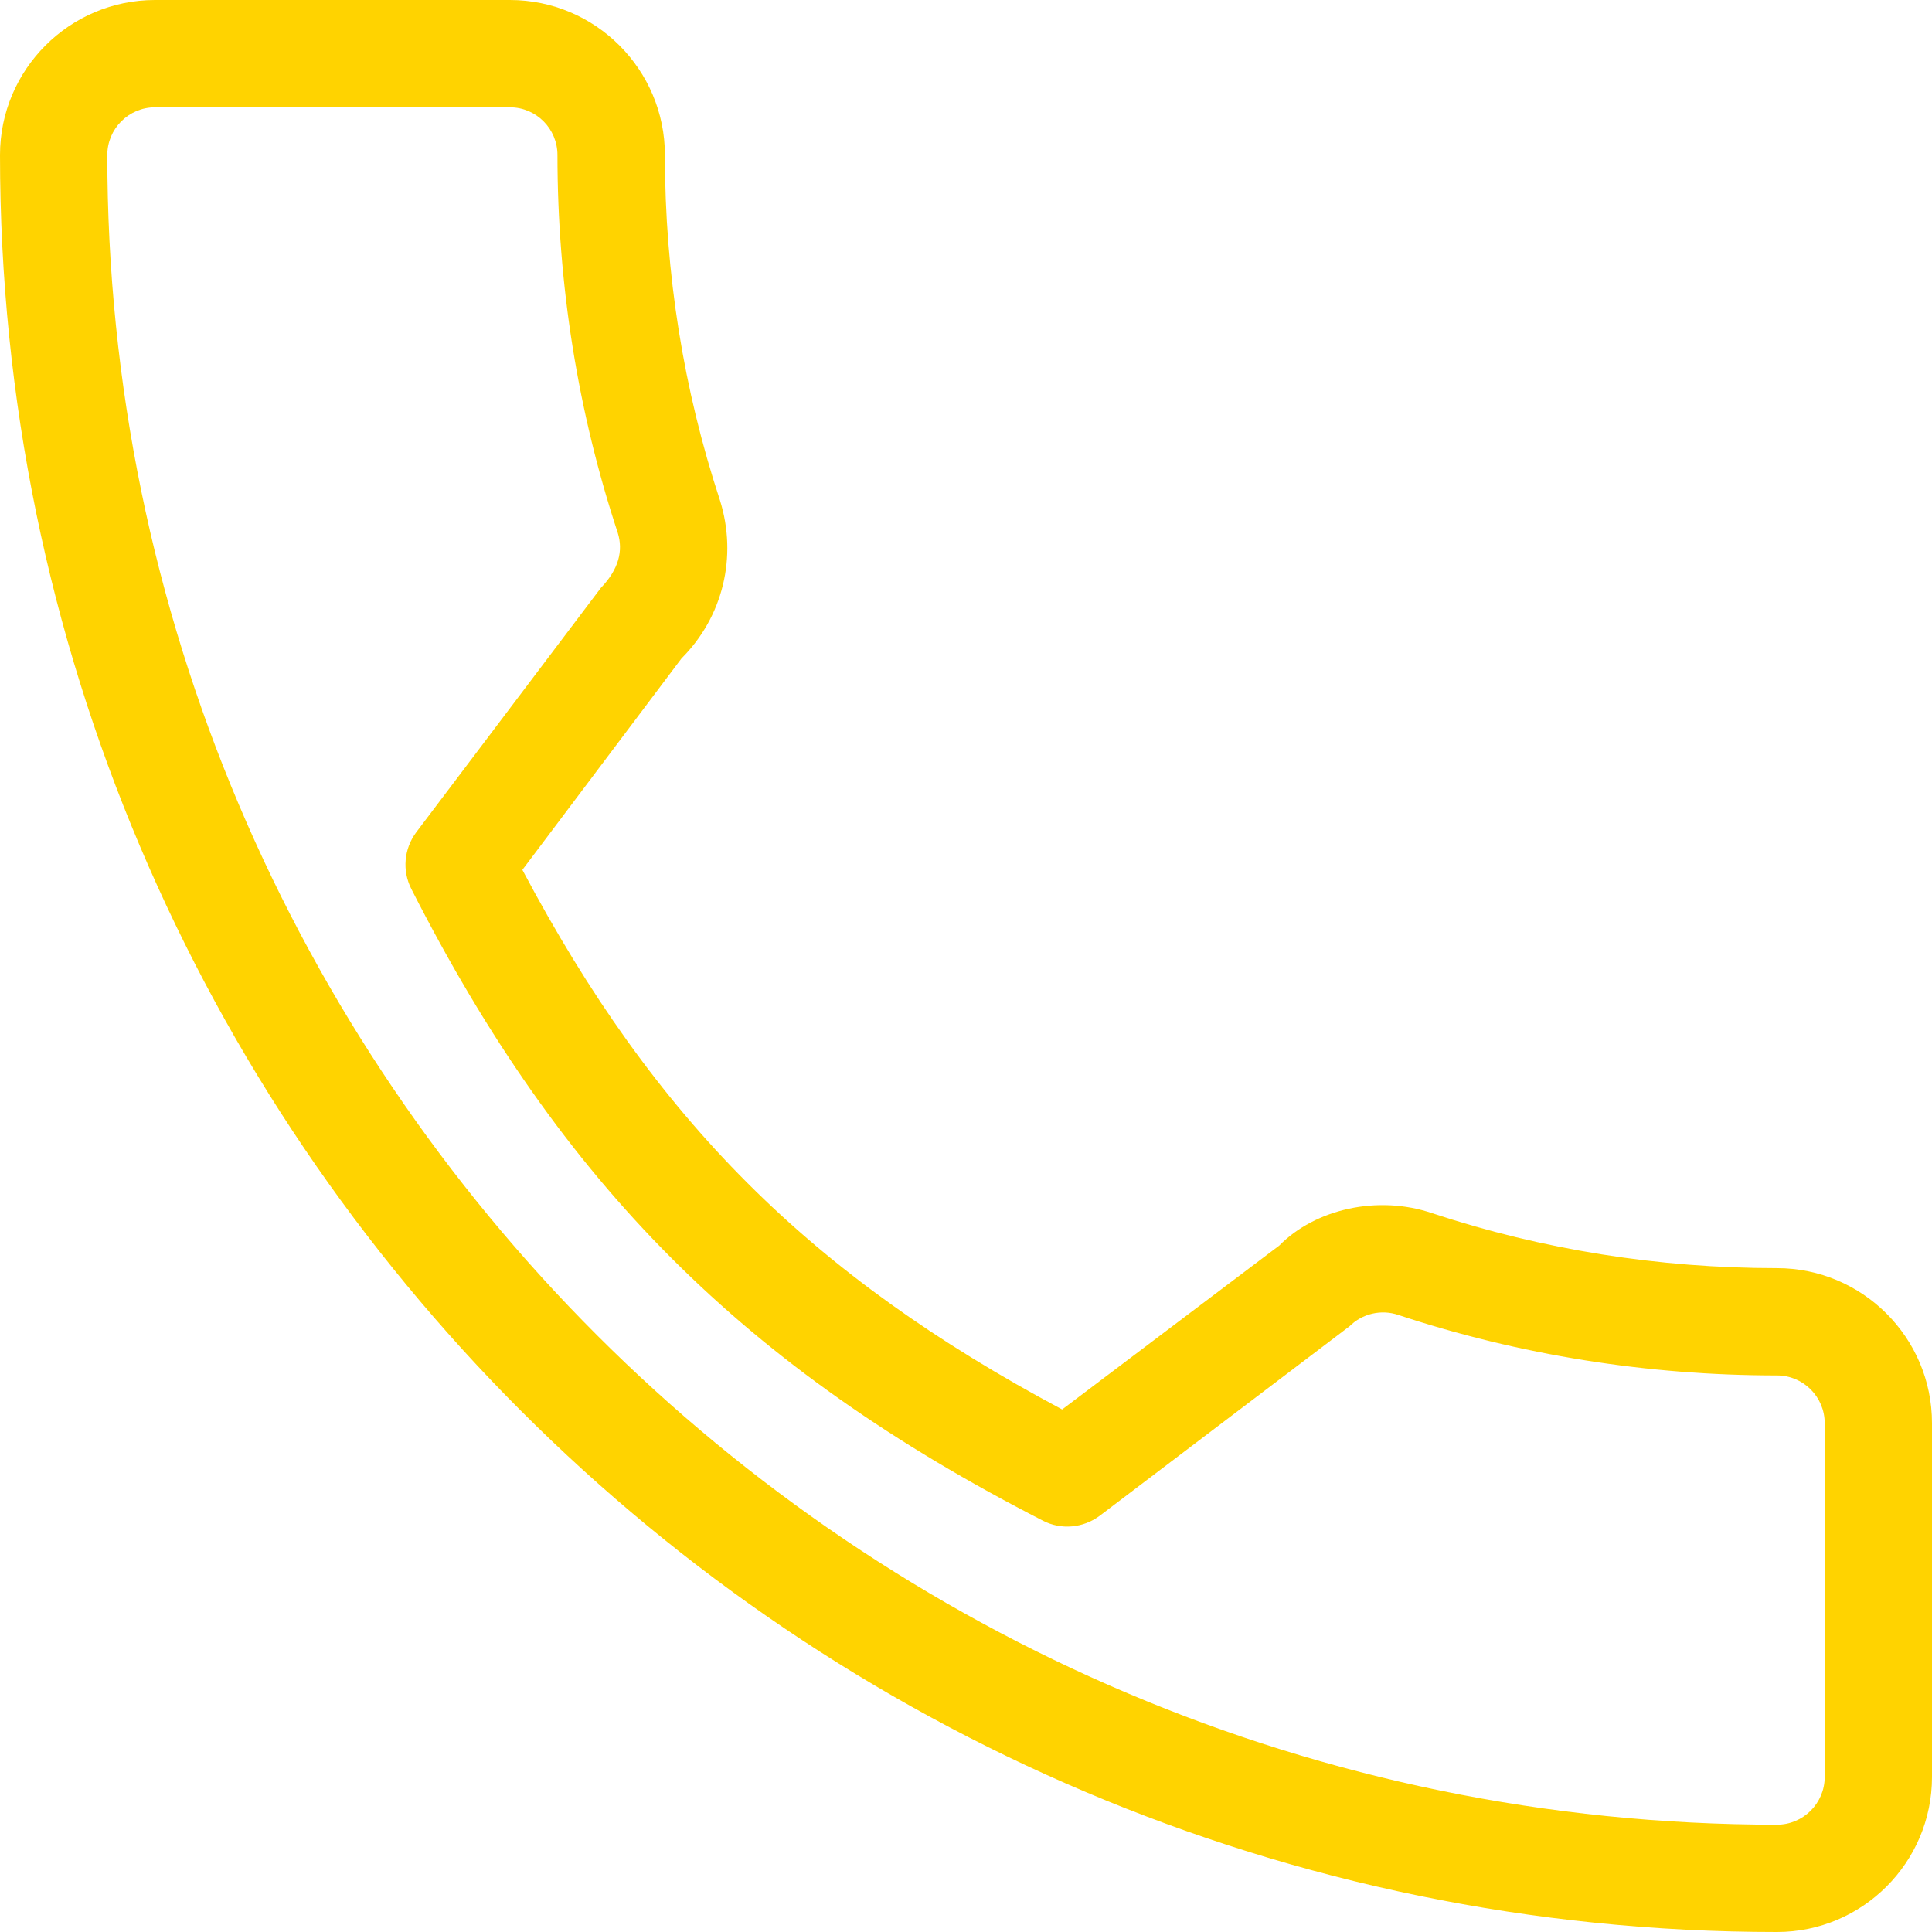
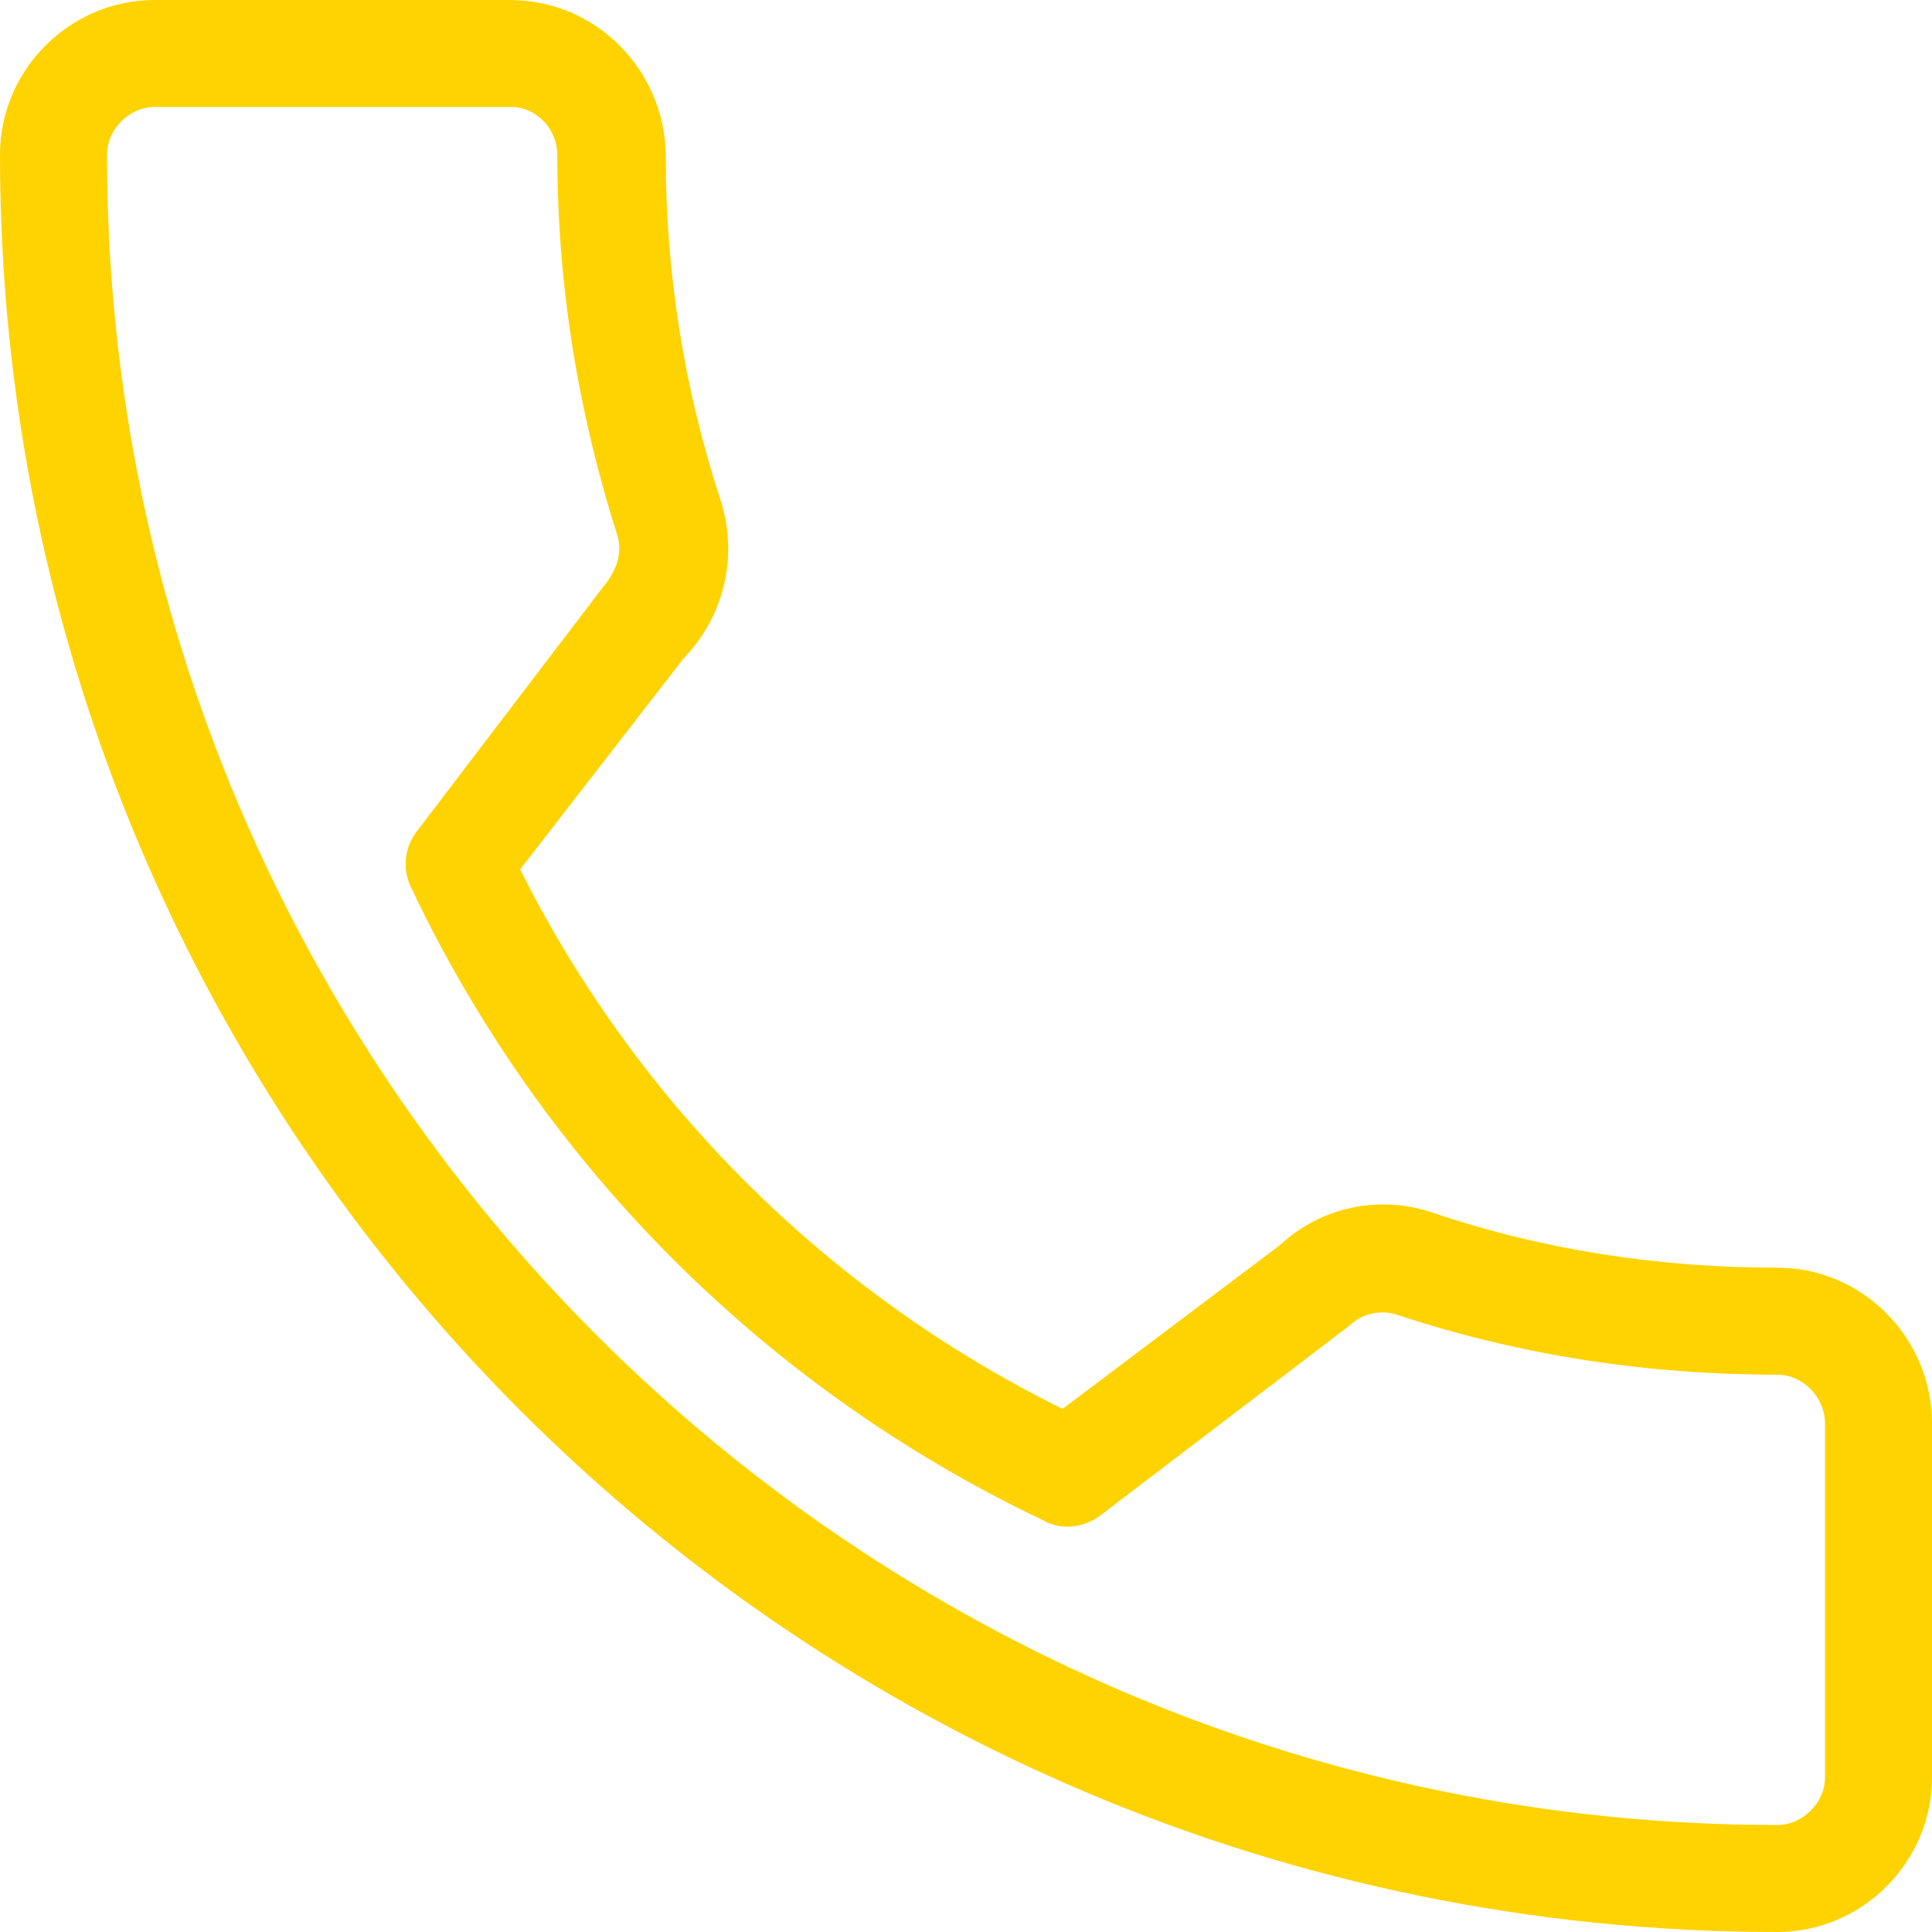
- <svg xmlns="http://www.w3.org/2000/svg" width="13" height="13" viewBox="0 0 13 13" fill="none">
-   <path d="M11.957 8.533C11.161 8.533 10.38 8.409 9.639 8.164C9.27 8.038 8.849 8.136 8.608 8.381L7.147 9.484C5.452 8.58 4.407 7.536 3.515 5.853L4.586 4.43C4.864 4.152 4.964 3.746 4.844 3.365C4.599 2.621 4.474 1.839 4.474 1.043C4.474 0.468 4.006 0 3.431 0H1.043C0.468 0 0 0.468 0 1.043C0 7.636 5.364 13 11.957 13C12.532 13 13 12.532 13 11.957V9.576C13 9.001 12.532 8.533 11.957 8.533ZM12.278 11.957C12.278 12.134 12.134 12.278 11.957 12.278C5.762 12.278 0.722 7.238 0.722 1.043C0.722 0.866 0.866 0.722 1.043 0.722H3.431C3.608 0.722 3.751 0.866 3.751 1.043C3.751 1.917 3.889 2.774 4.157 3.586C4.194 3.706 4.164 3.83 4.043 3.956L2.801 5.6C2.718 5.711 2.705 5.859 2.768 5.982C3.781 7.973 5.012 9.204 7.017 10.232C7.139 10.296 7.289 10.282 7.4 10.199L9.081 8.924C9.166 8.839 9.294 8.809 9.409 8.848C10.226 9.118 11.084 9.255 11.957 9.255C12.134 9.255 12.278 9.399 12.278 9.576V11.957Z" fill="#FFD300" />
+ <svg xmlns="http://www.w3.org/2000/svg" width="13" height="13" fill="none" viewBox="0 0 13 13">
+   <path fill="#FFD300" d="M11.96 8.53c-.8 0-1.58-.12-2.32-.37a1.02 1.02 0 0 0-1.03.22l-1.46 1.1A8.08 8.08 0 0 1 3.5 5.85L4.6 4.43c.27-.28.37-.68.25-1.06a7.4 7.4 0 0 1-.37-2.33C4.47.47 4.01 0 3.43 0H1.04C.47 0 0 .47 0 1.04 0 7.64 5.36 13 11.96 13c.57 0 1.04-.47 1.04-1.04V9.58c0-.58-.47-1.05-1.04-1.05Zm.32 3.43c0 .17-.15.32-.32.32C5.76 12.28.72 7.24.72 1.04c0-.17.15-.32.32-.32h2.4c.17 0 .31.15.31.32 0 .88.14 1.73.4 2.55.04.12.01.24-.1.37L2.8 5.6a.36.36 0 0 0-.03.38 8.96 8.96 0 0 0 4.25 4.25c.12.07.27.05.38-.03l1.68-1.28a.32.32 0 0 1 .33-.07c.82.27 1.67.4 2.55.4.17 0 .32.15.32.33v2.38Z" />
</svg>
